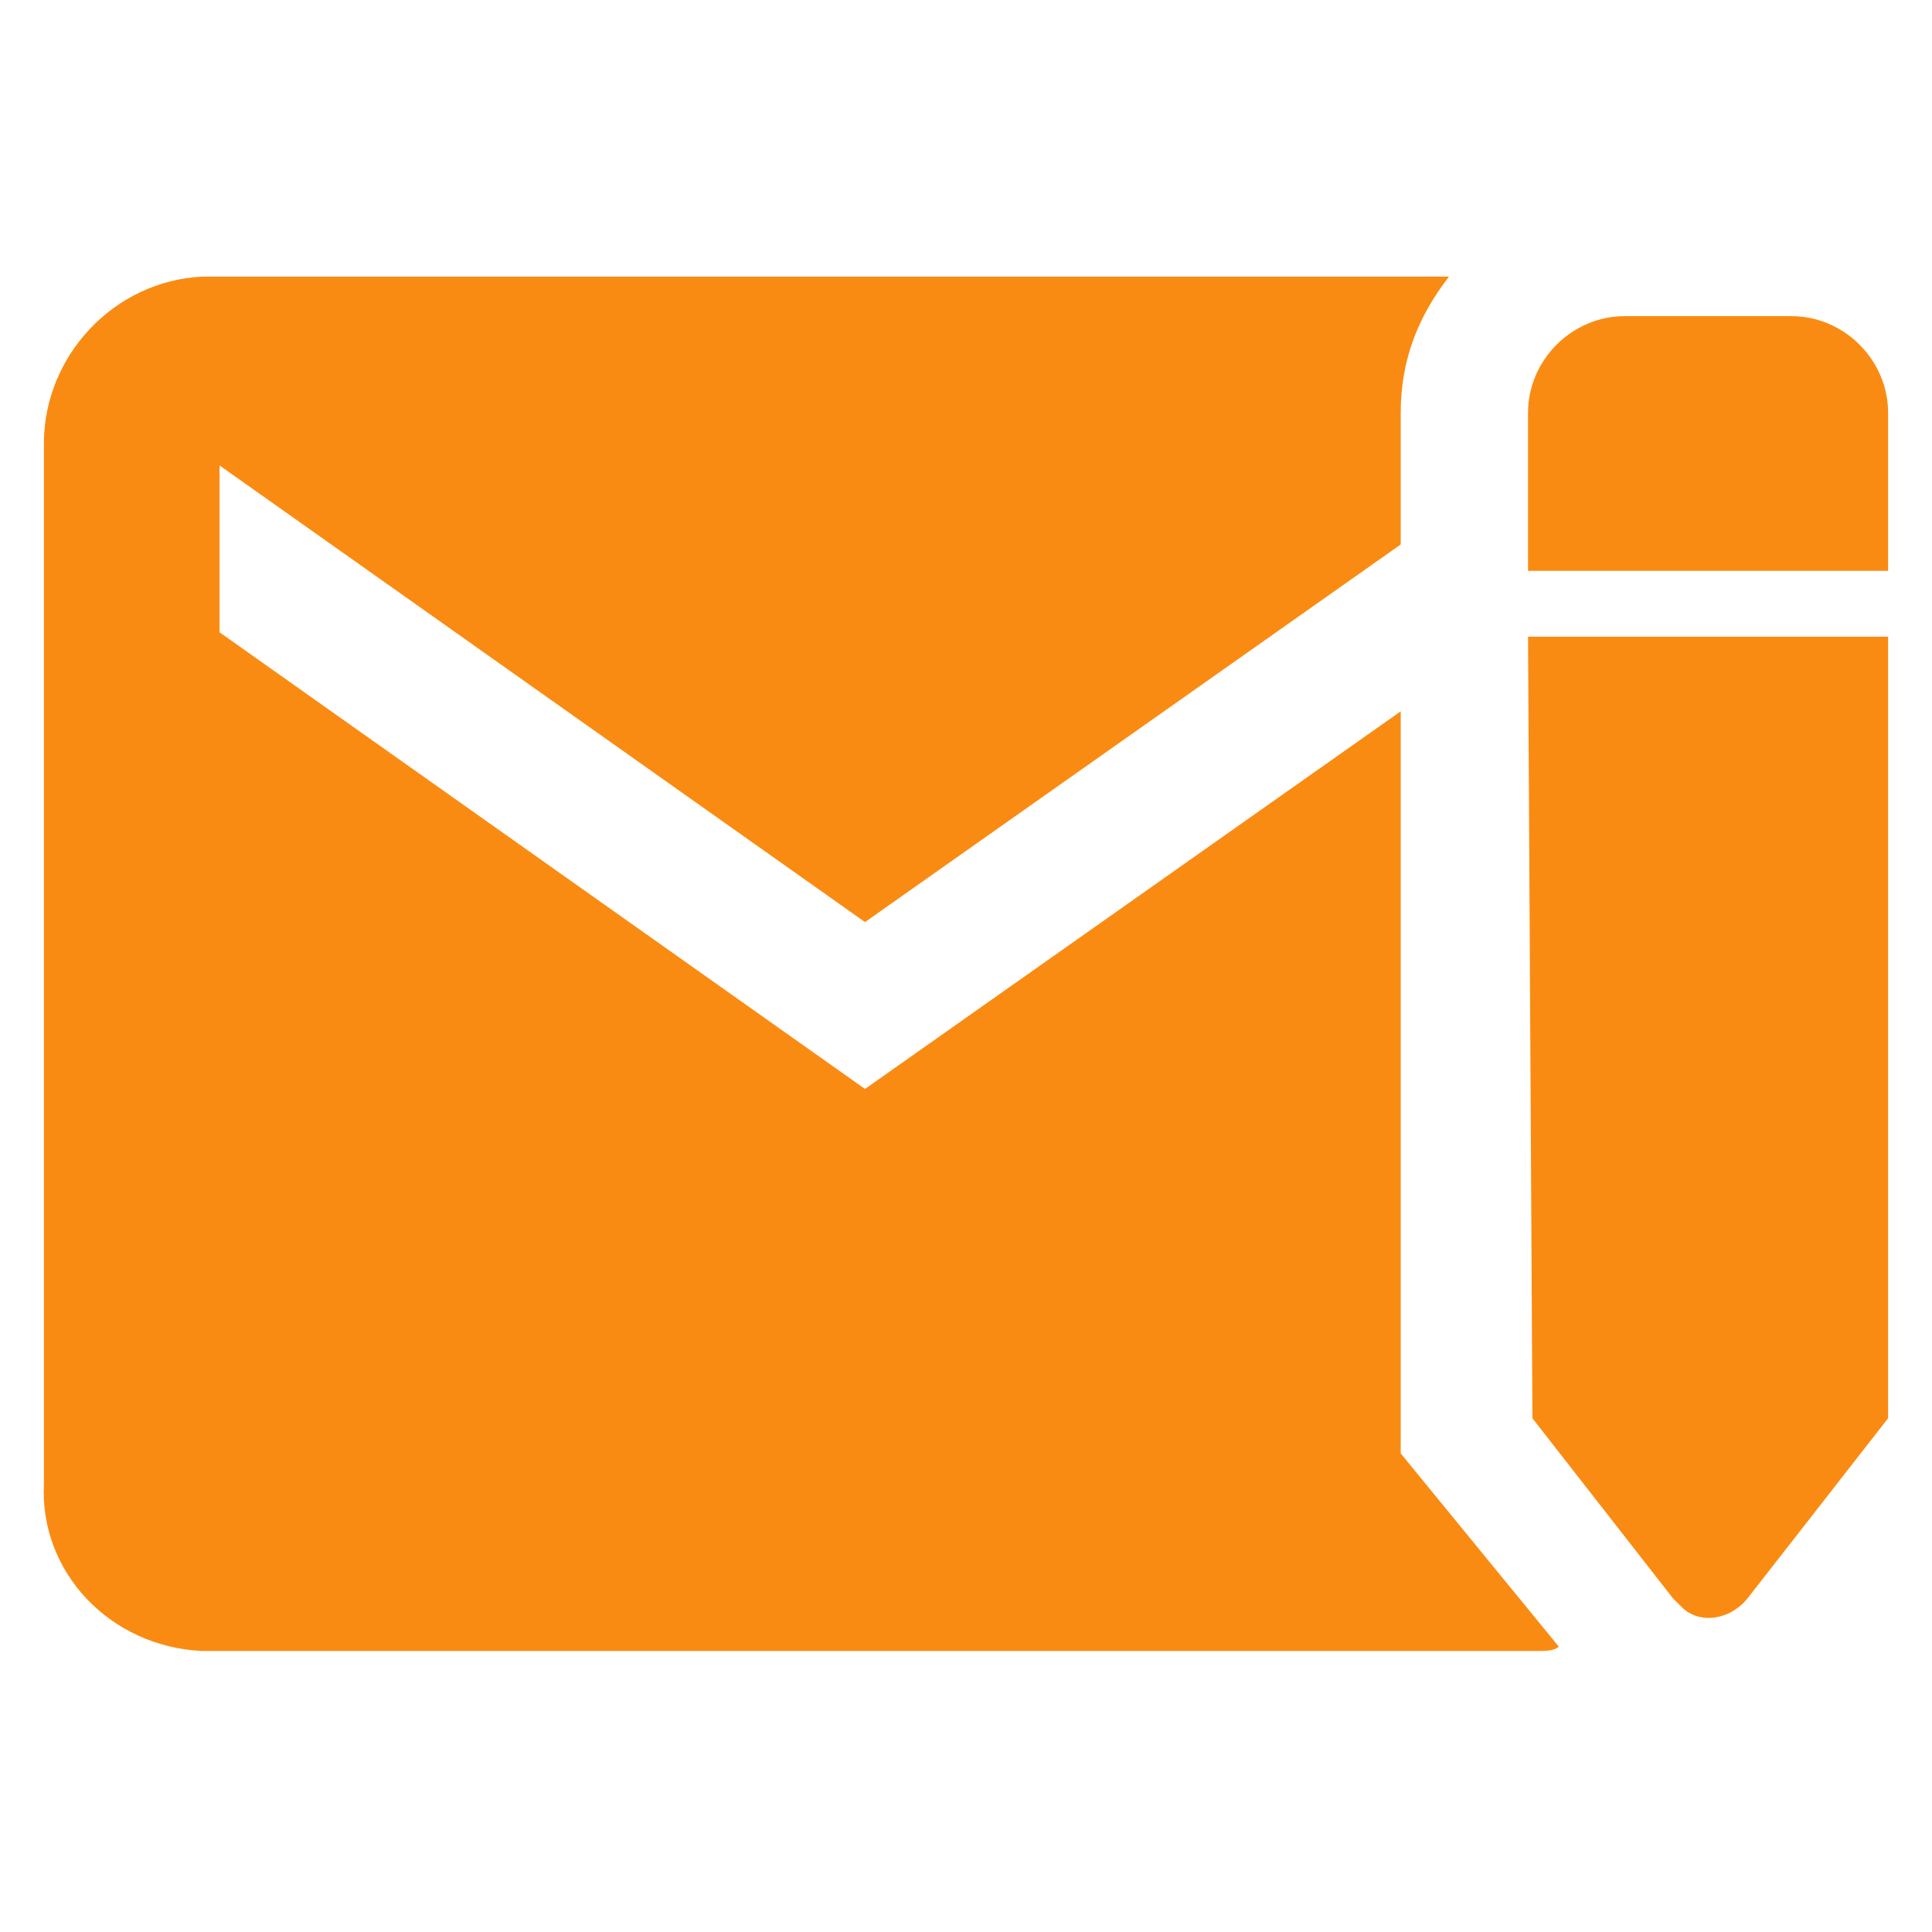
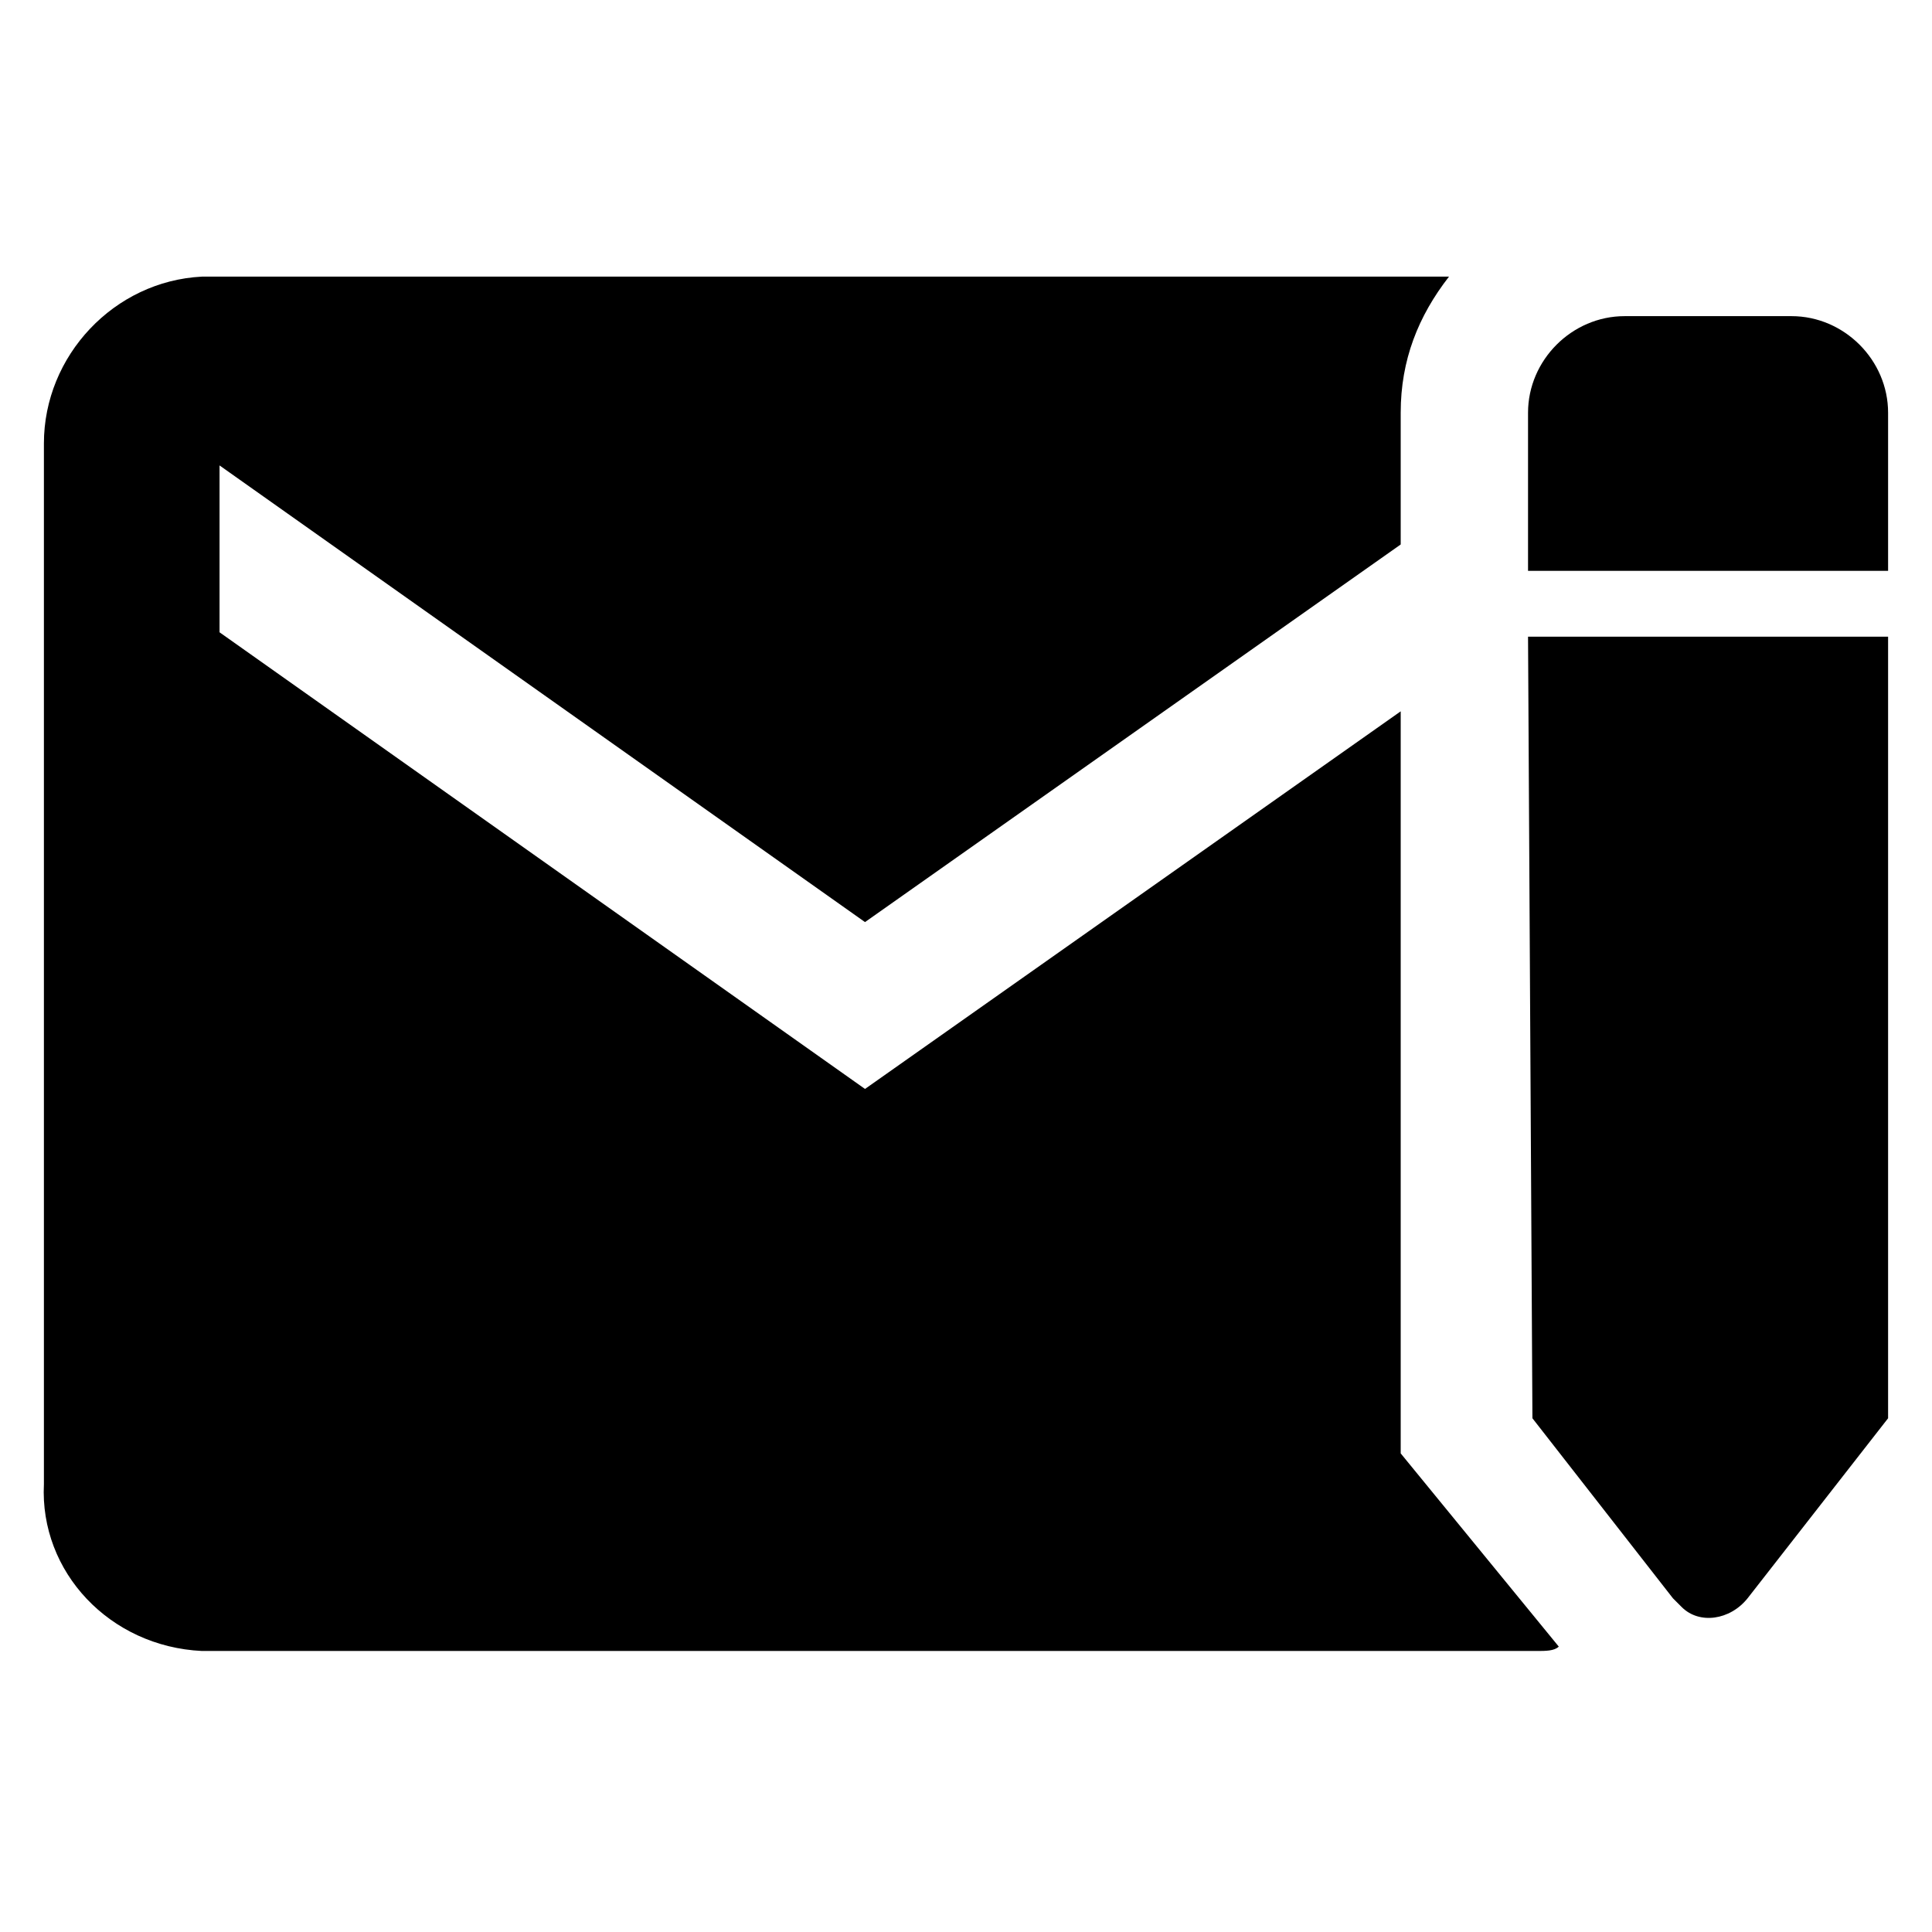
- <svg xmlns="http://www.w3.org/2000/svg" version="1.1" id="Capa_1" x="0px" y="0px" viewBox="0 0 44 44" style="enable-background:new 0 0 44 44;" xml:space="preserve">
+ <svg xmlns="http://www.w3.org/2000/svg" version="1.1" id="Capa_1" x="0px" y="0px" width="60" height="60" viewBox="0 0 44 44" style="enable-background:new 0 0 44 44;" xml:space="preserve">
  <style type="text/css">
- 	.st0{fill:#FA8B12;}
+ 	.st0{fill:currentColor;}
</style>
  <g>
    <g>
      <path id="Icon_awesome-pen-2_9_" class="st0" d="M34.8,14.5H43l0,17.8l-3.2,4.1c-0.4,0.5-1.1,0.6-1.5,0.2    c-0.1-0.1-0.1-0.1-0.2-0.2l-3.2-4.1L34.8,14.5z M40.8,7.2l-3.8,0c-1.2,0-2.2,1-2.2,2.2c0,0,0,0,0,0V13H43l0-3.6    C43,8.2,42,7.2,40.8,7.2C40.8,7.2,40.8,7.2,40.8,7.2L40.8,7.2z" />
      <path class="st0" d="M31.9,33.1l0-16.9l-12.2,8.6L5,14.4v-3.8l14.7,10.4l12.2-8.6l0-3c0-1.2,0.4-2.2,1.1-3.1H4.6    c-2,0.1-3.6,1.8-3.6,3.8v23.7c-0.1,2,1.5,3.7,3.6,3.8h30.4c0.2,0,0.4,0,0.5-0.1L31.9,33.1z" />
    </g>
  </g>
</svg>
